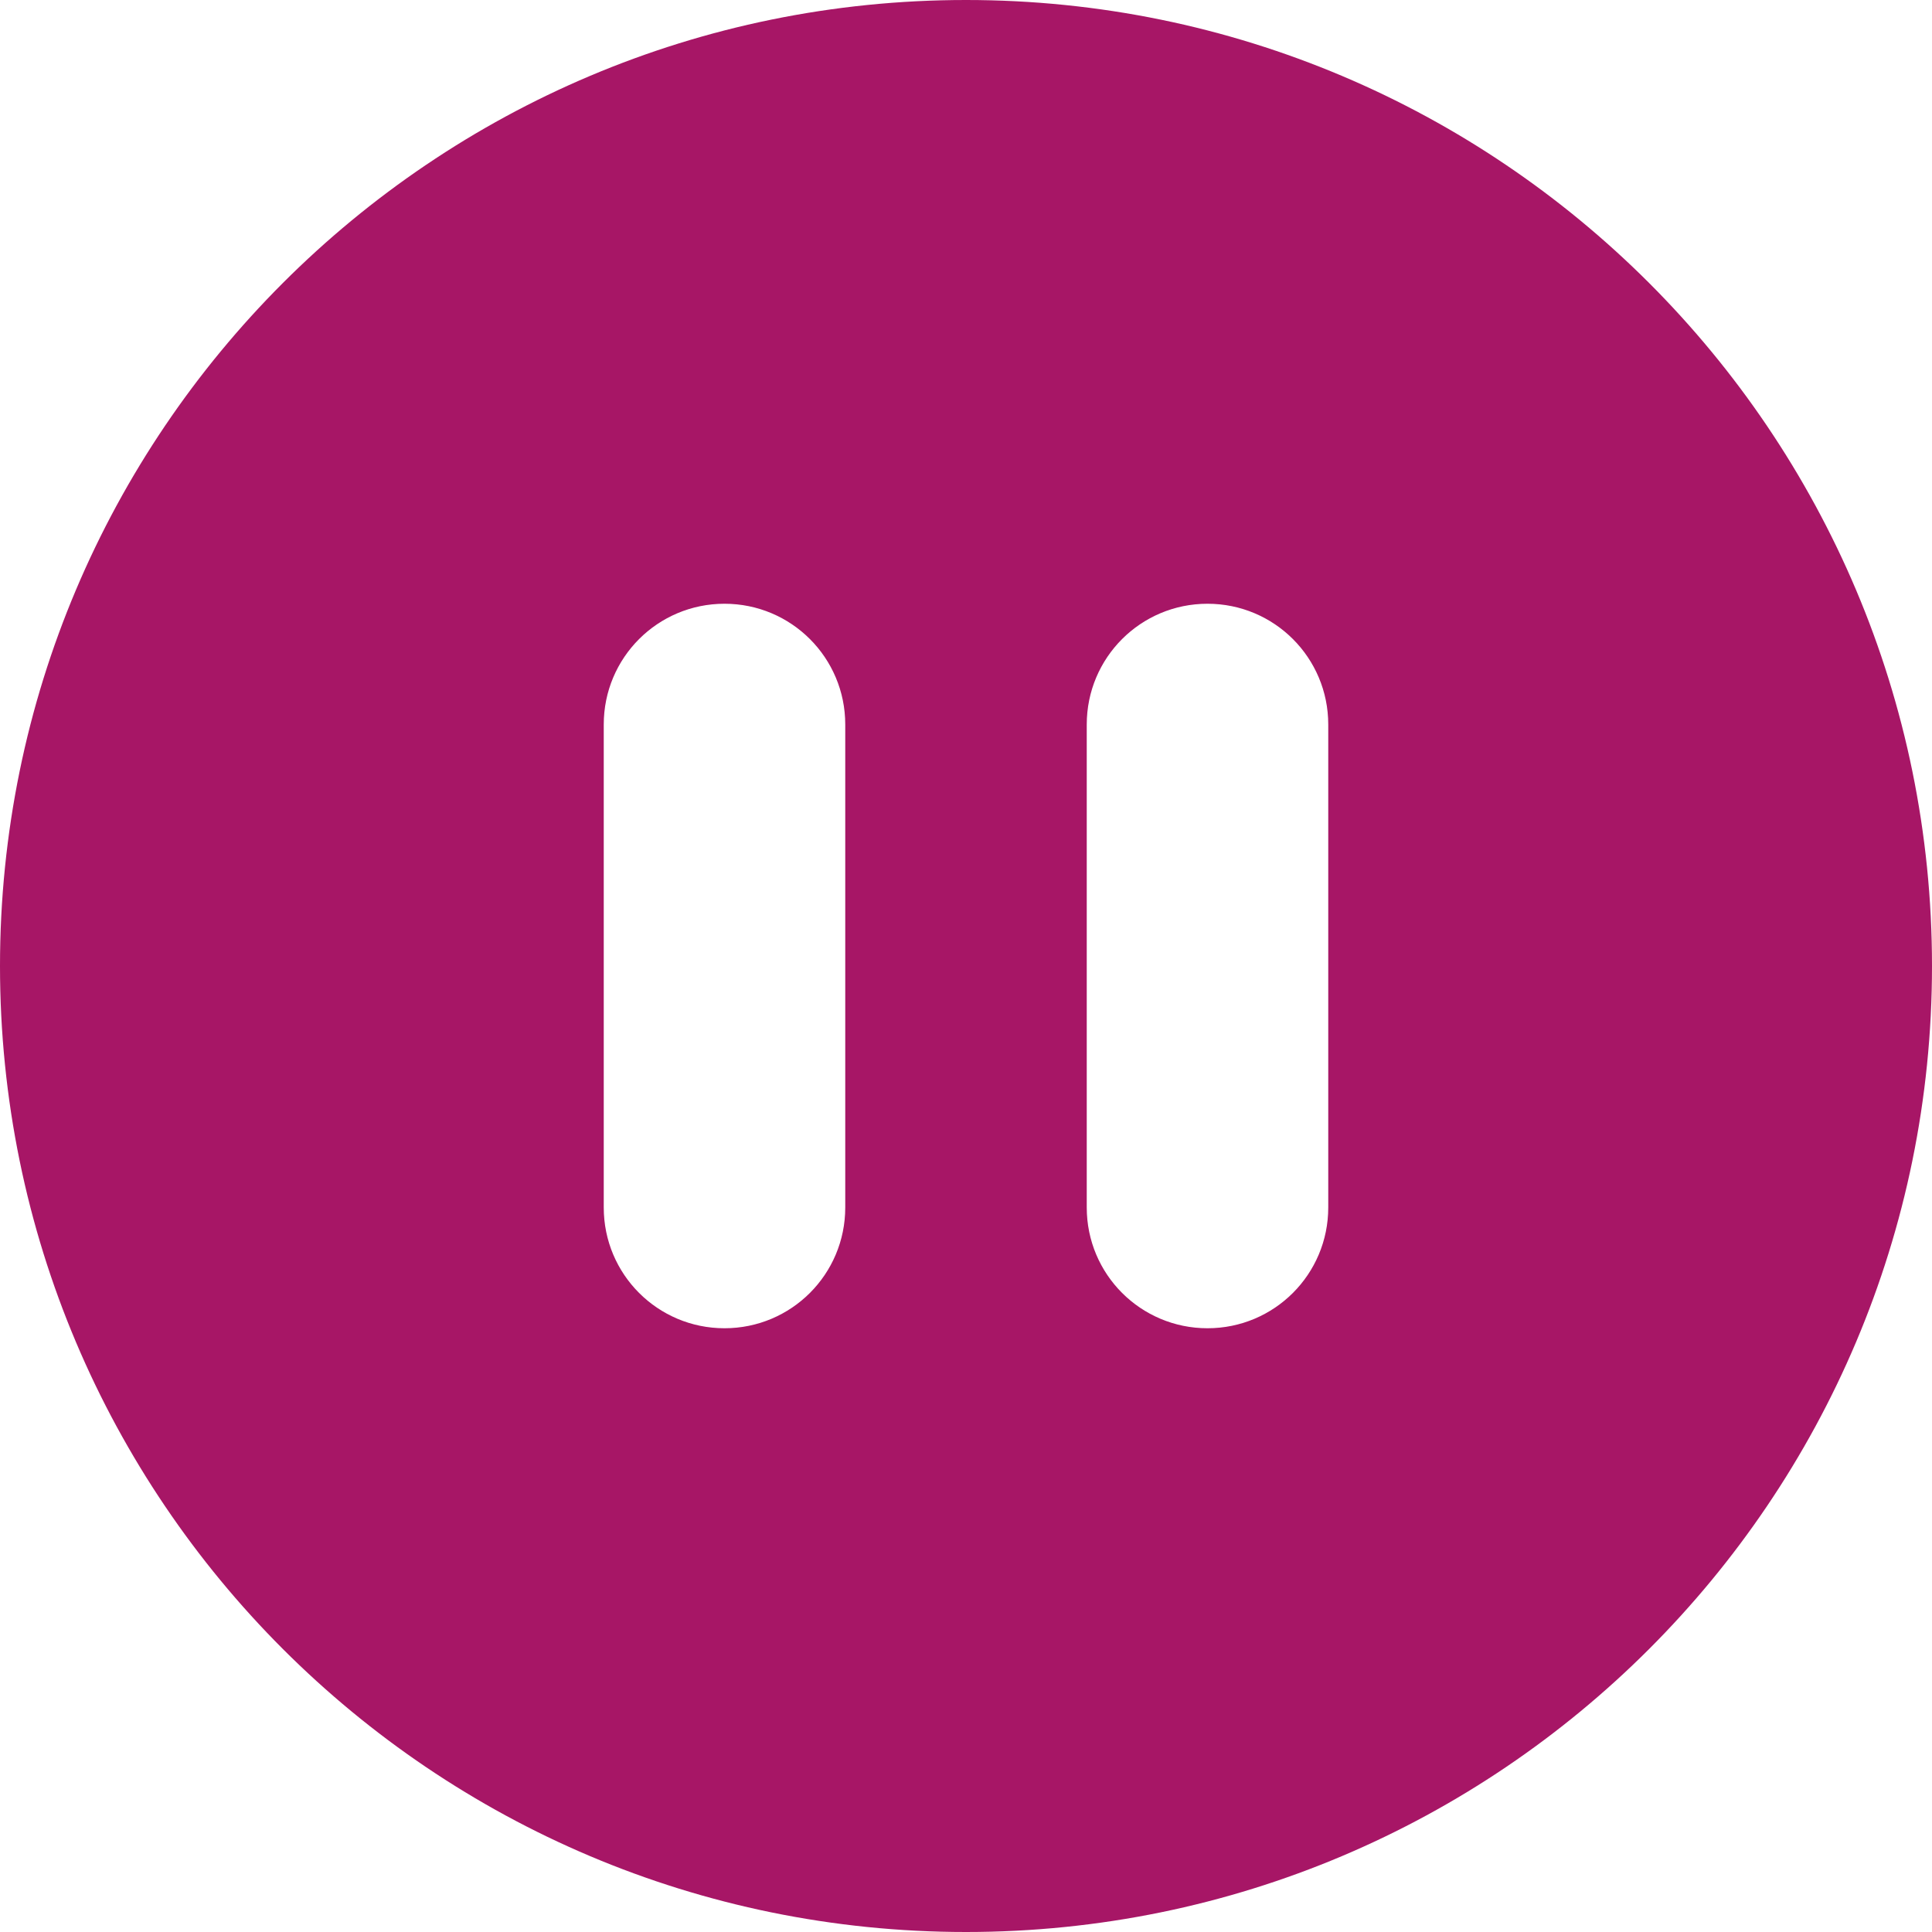
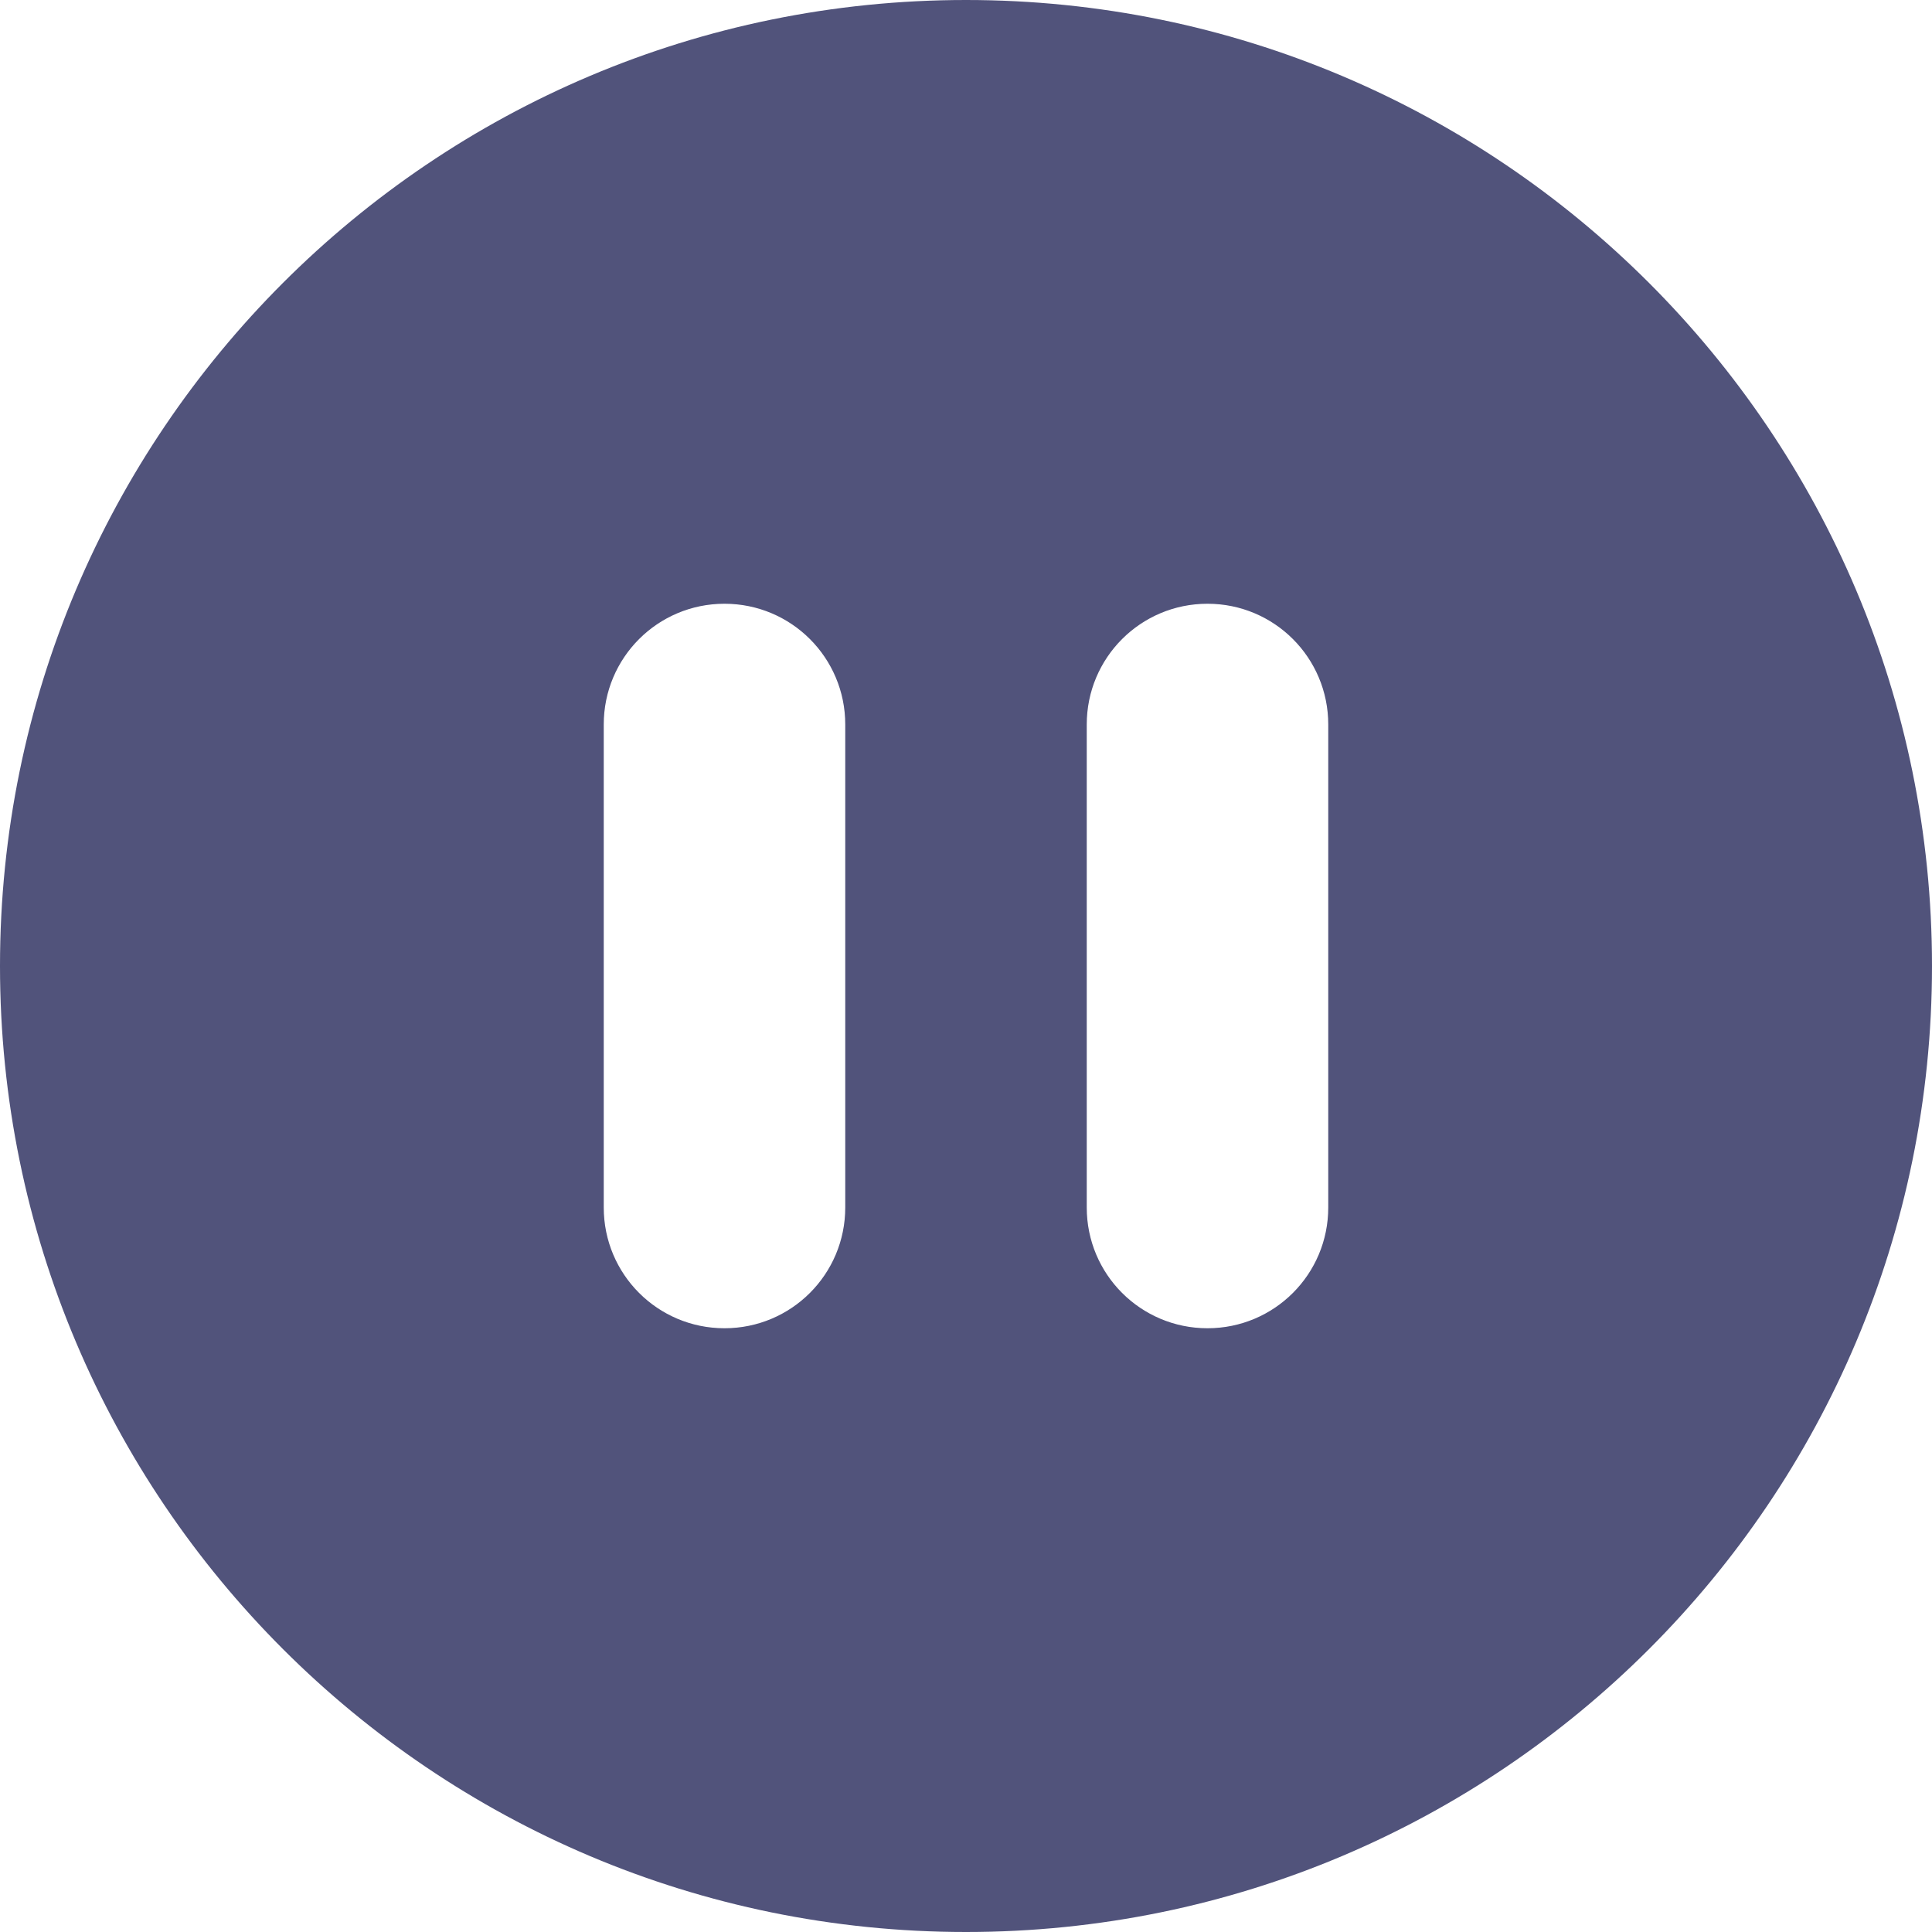
<svg xmlns="http://www.w3.org/2000/svg" viewBox="0 0 512 512">
-   <path fill="#a71666" d="M256 512A256 256 0 1 0 256 0a256 256 0 1 0 0 512zM224 192l0 128c0 17.7-14.3 32-32 32s-32-14.3-32-32l0-128c0-17.7 14.3-32 32-32s32 14.3 32 32zm128 0l0 128c0 17.7-14.3 32-32 32s-32-14.3-32-32l0-128c0-17.7 14.3-32 32-32s32 14.3 32 32z" />
+   <path fill="#51537B" d="M256 512A256 256 0 1 0 256 0a256 256 0 1 0 0 512zM224 192l0 128c0 17.7-14.3 32-32 32s-32-14.3-32-32l0-128c0-17.7 14.3-32 32-32s32 14.3 32 32zm128 0l0 128c0 17.7-14.3 32-32 32s-32-14.3-32-32l0-128c0-17.7 14.3-32 32-32s32 14.3 32 32z" />
</svg>
